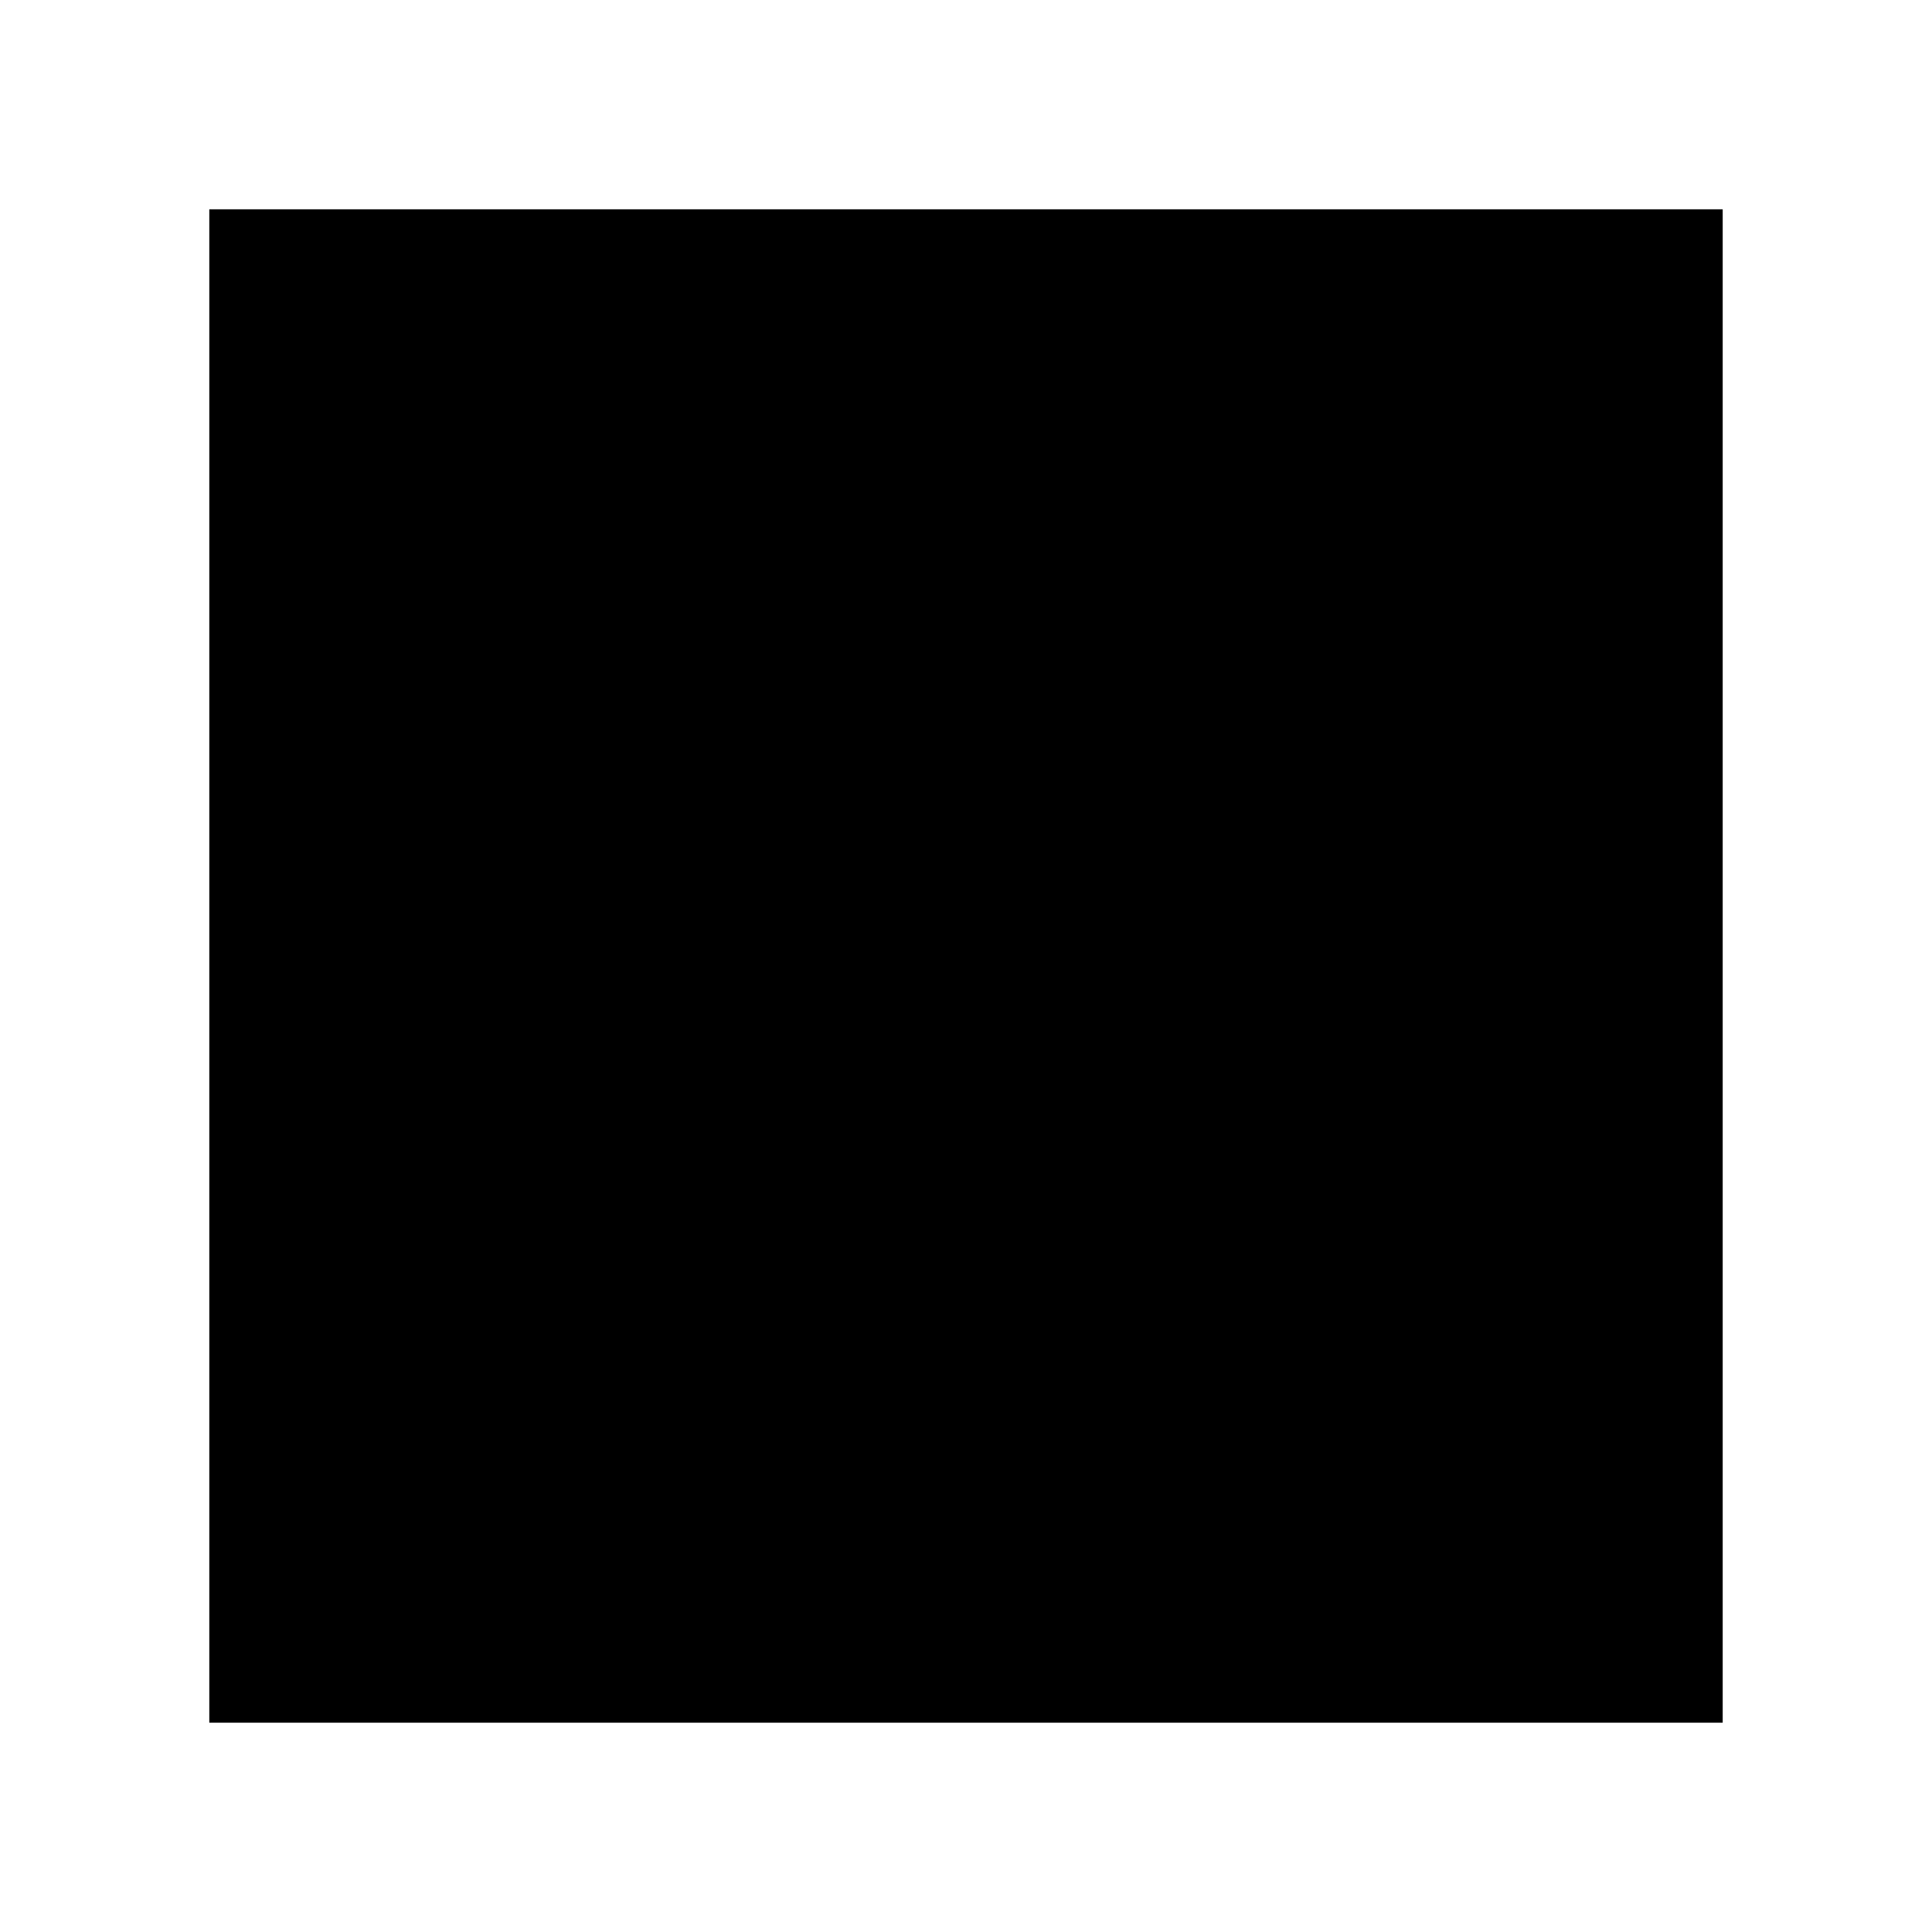
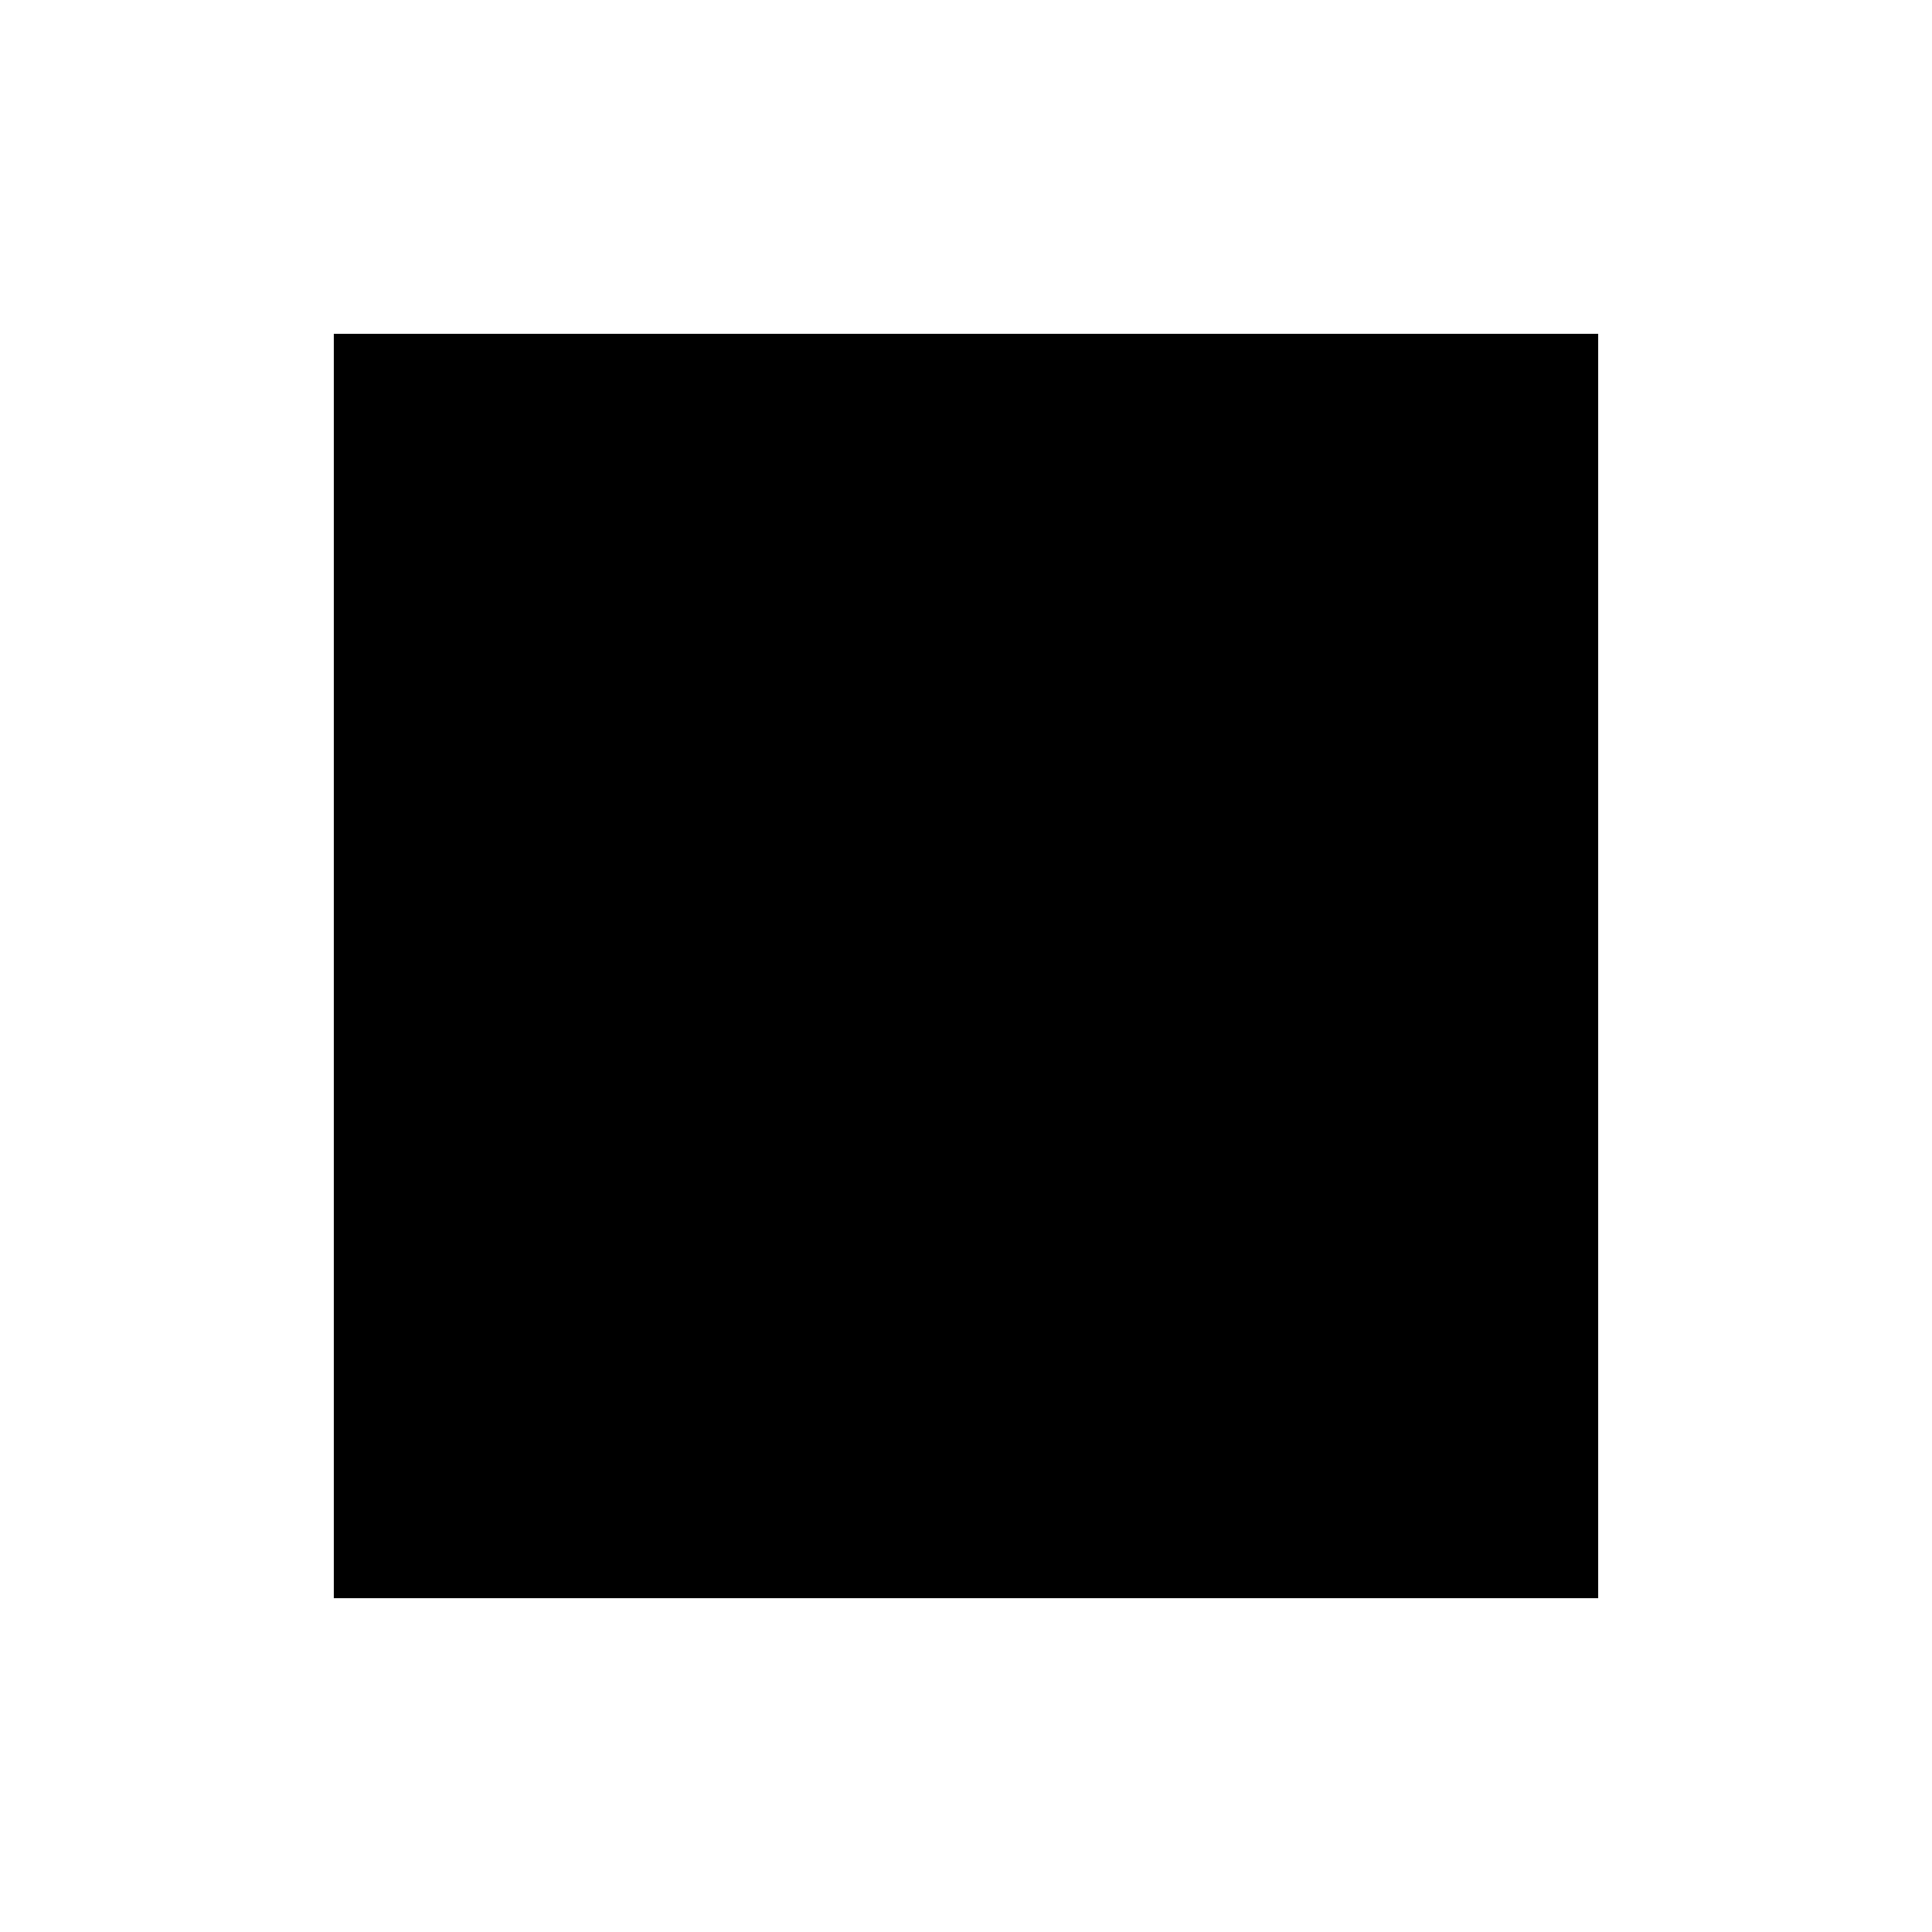
<svg xmlns="http://www.w3.org/2000/svg" version="1.1" id="Layer_1" x="0px" y="0px" width="300px" height="300px" viewBox="0 0 300 300" style="enable-background:new 0 0 300 300;" xml:space="preserve">
-   <path d="M267.5,267.5h-235v-235h235V267.5z" />
+   <path d="M248.178,248.178H51.822V51.822h196.355V248.178z" />
  <g id="Restricted">
</g>
  <g id="Help">
</g>
</svg>
